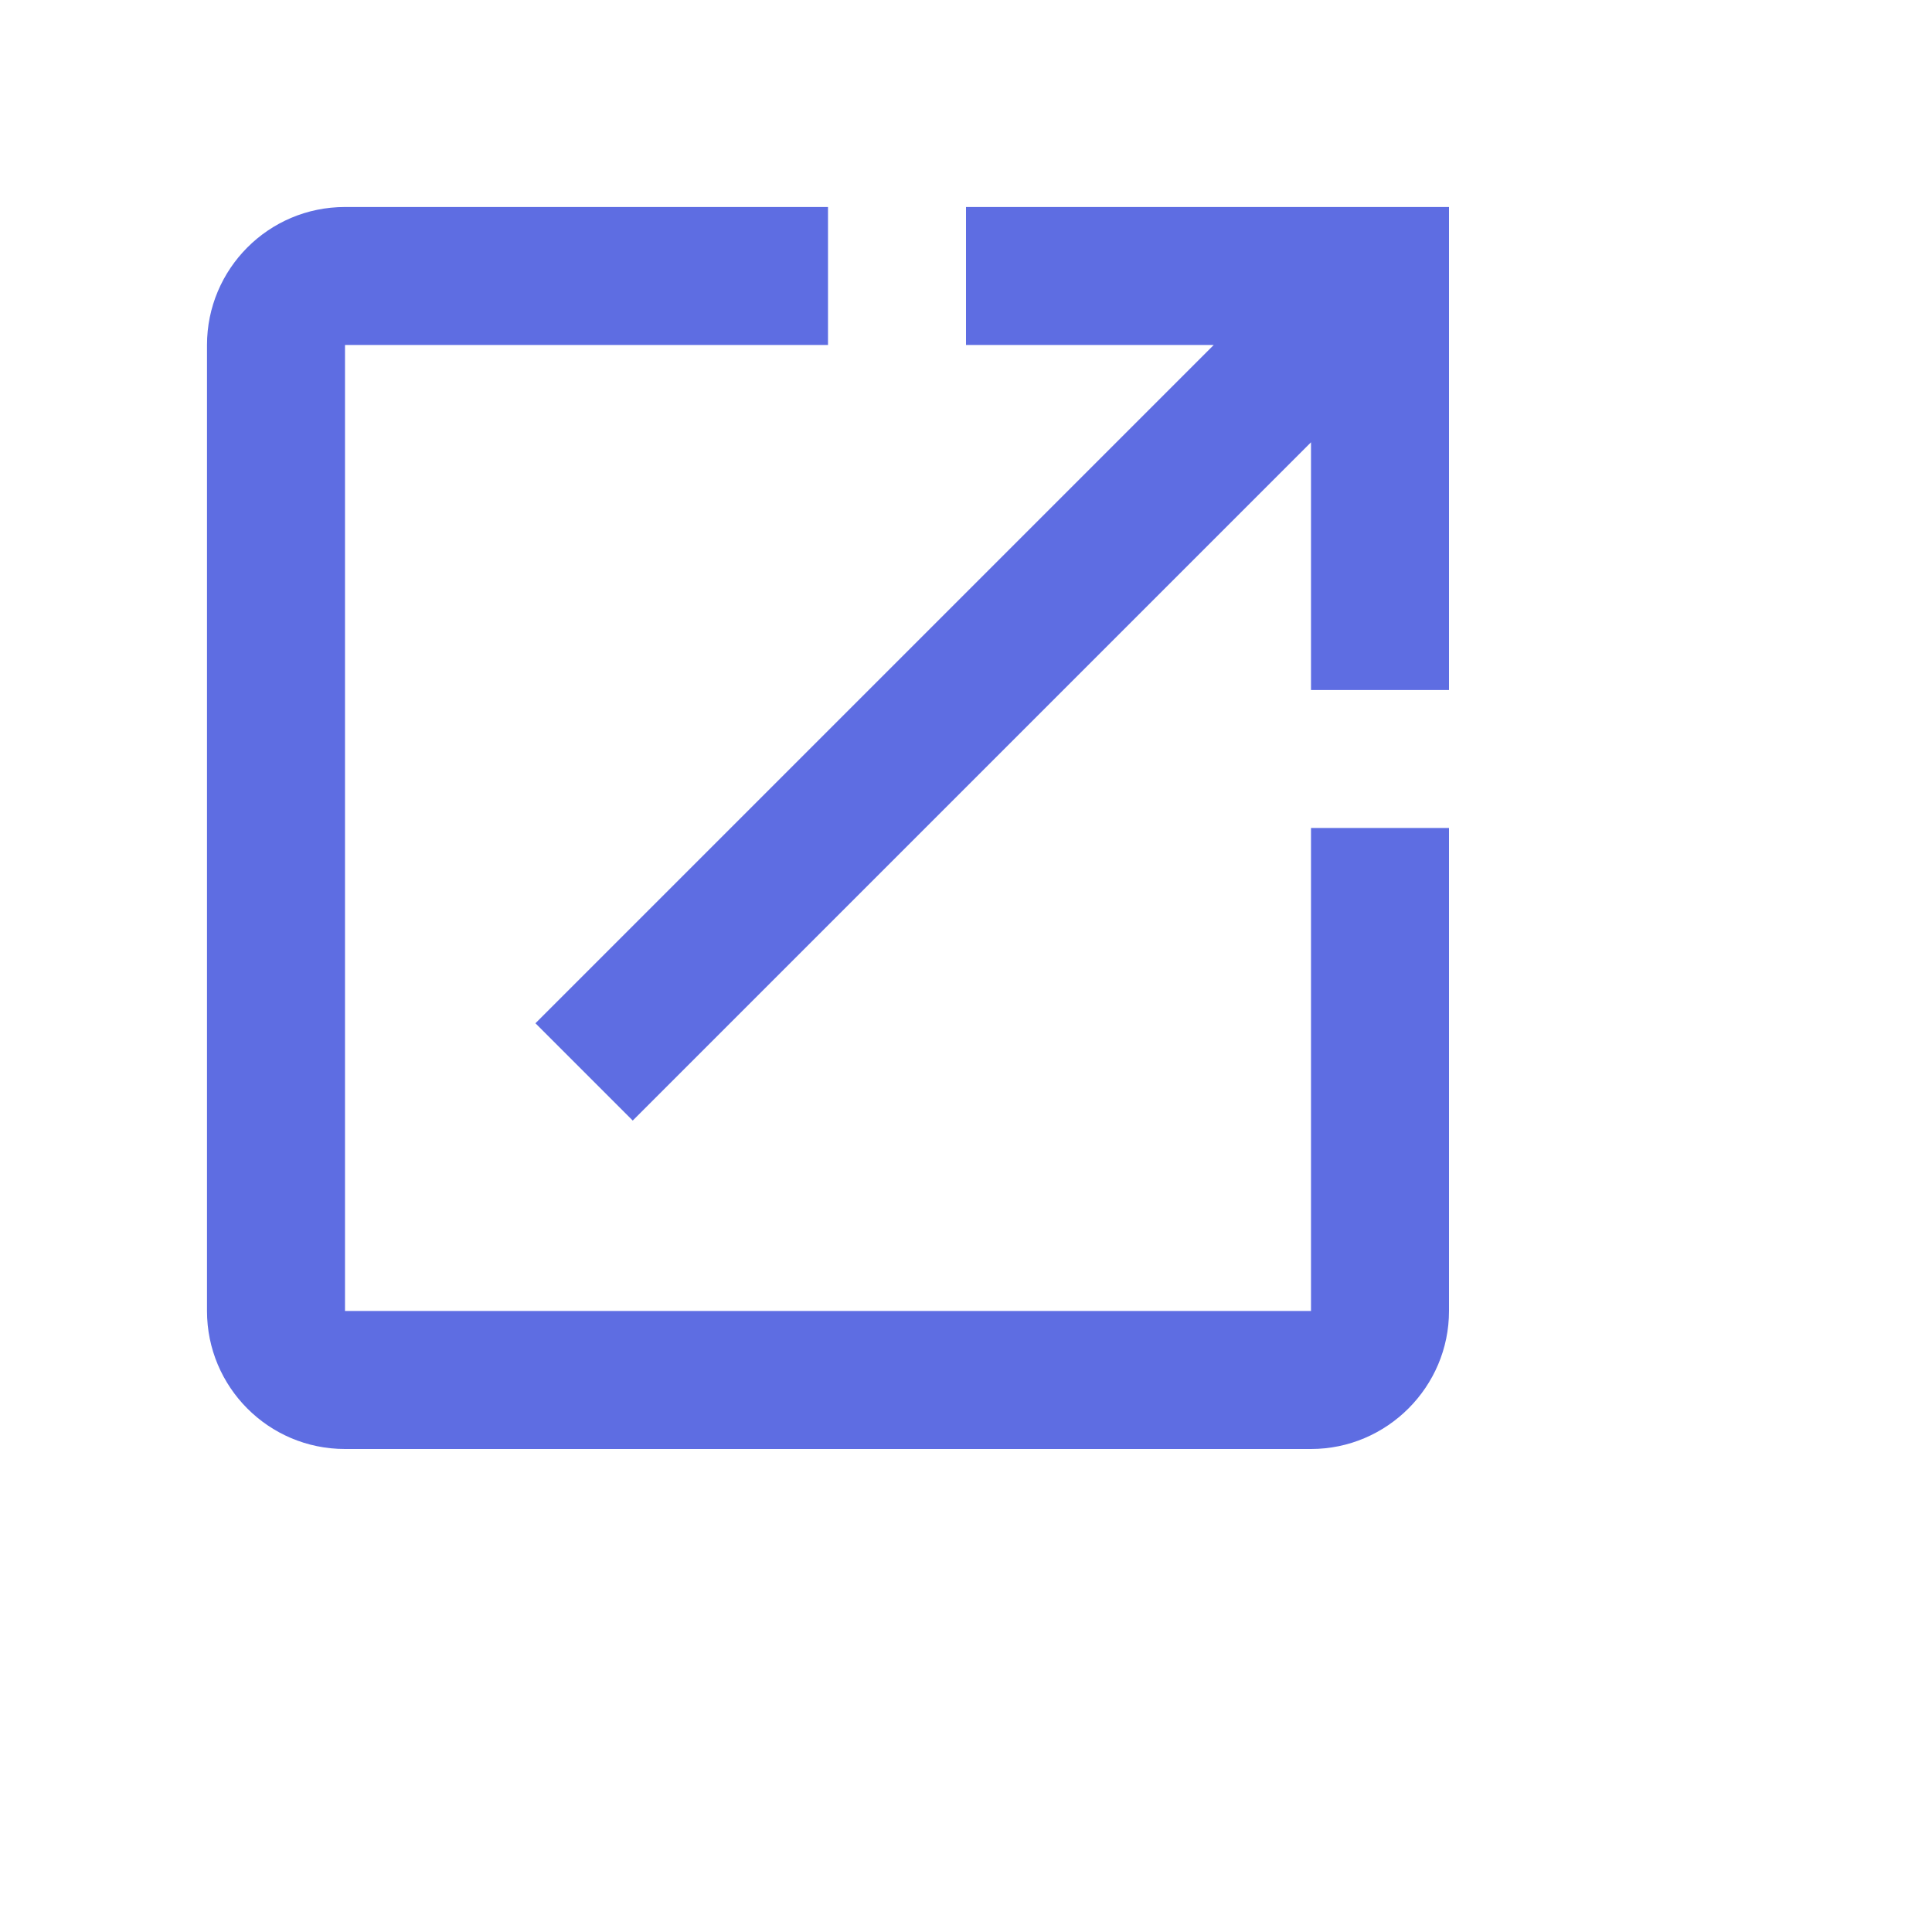
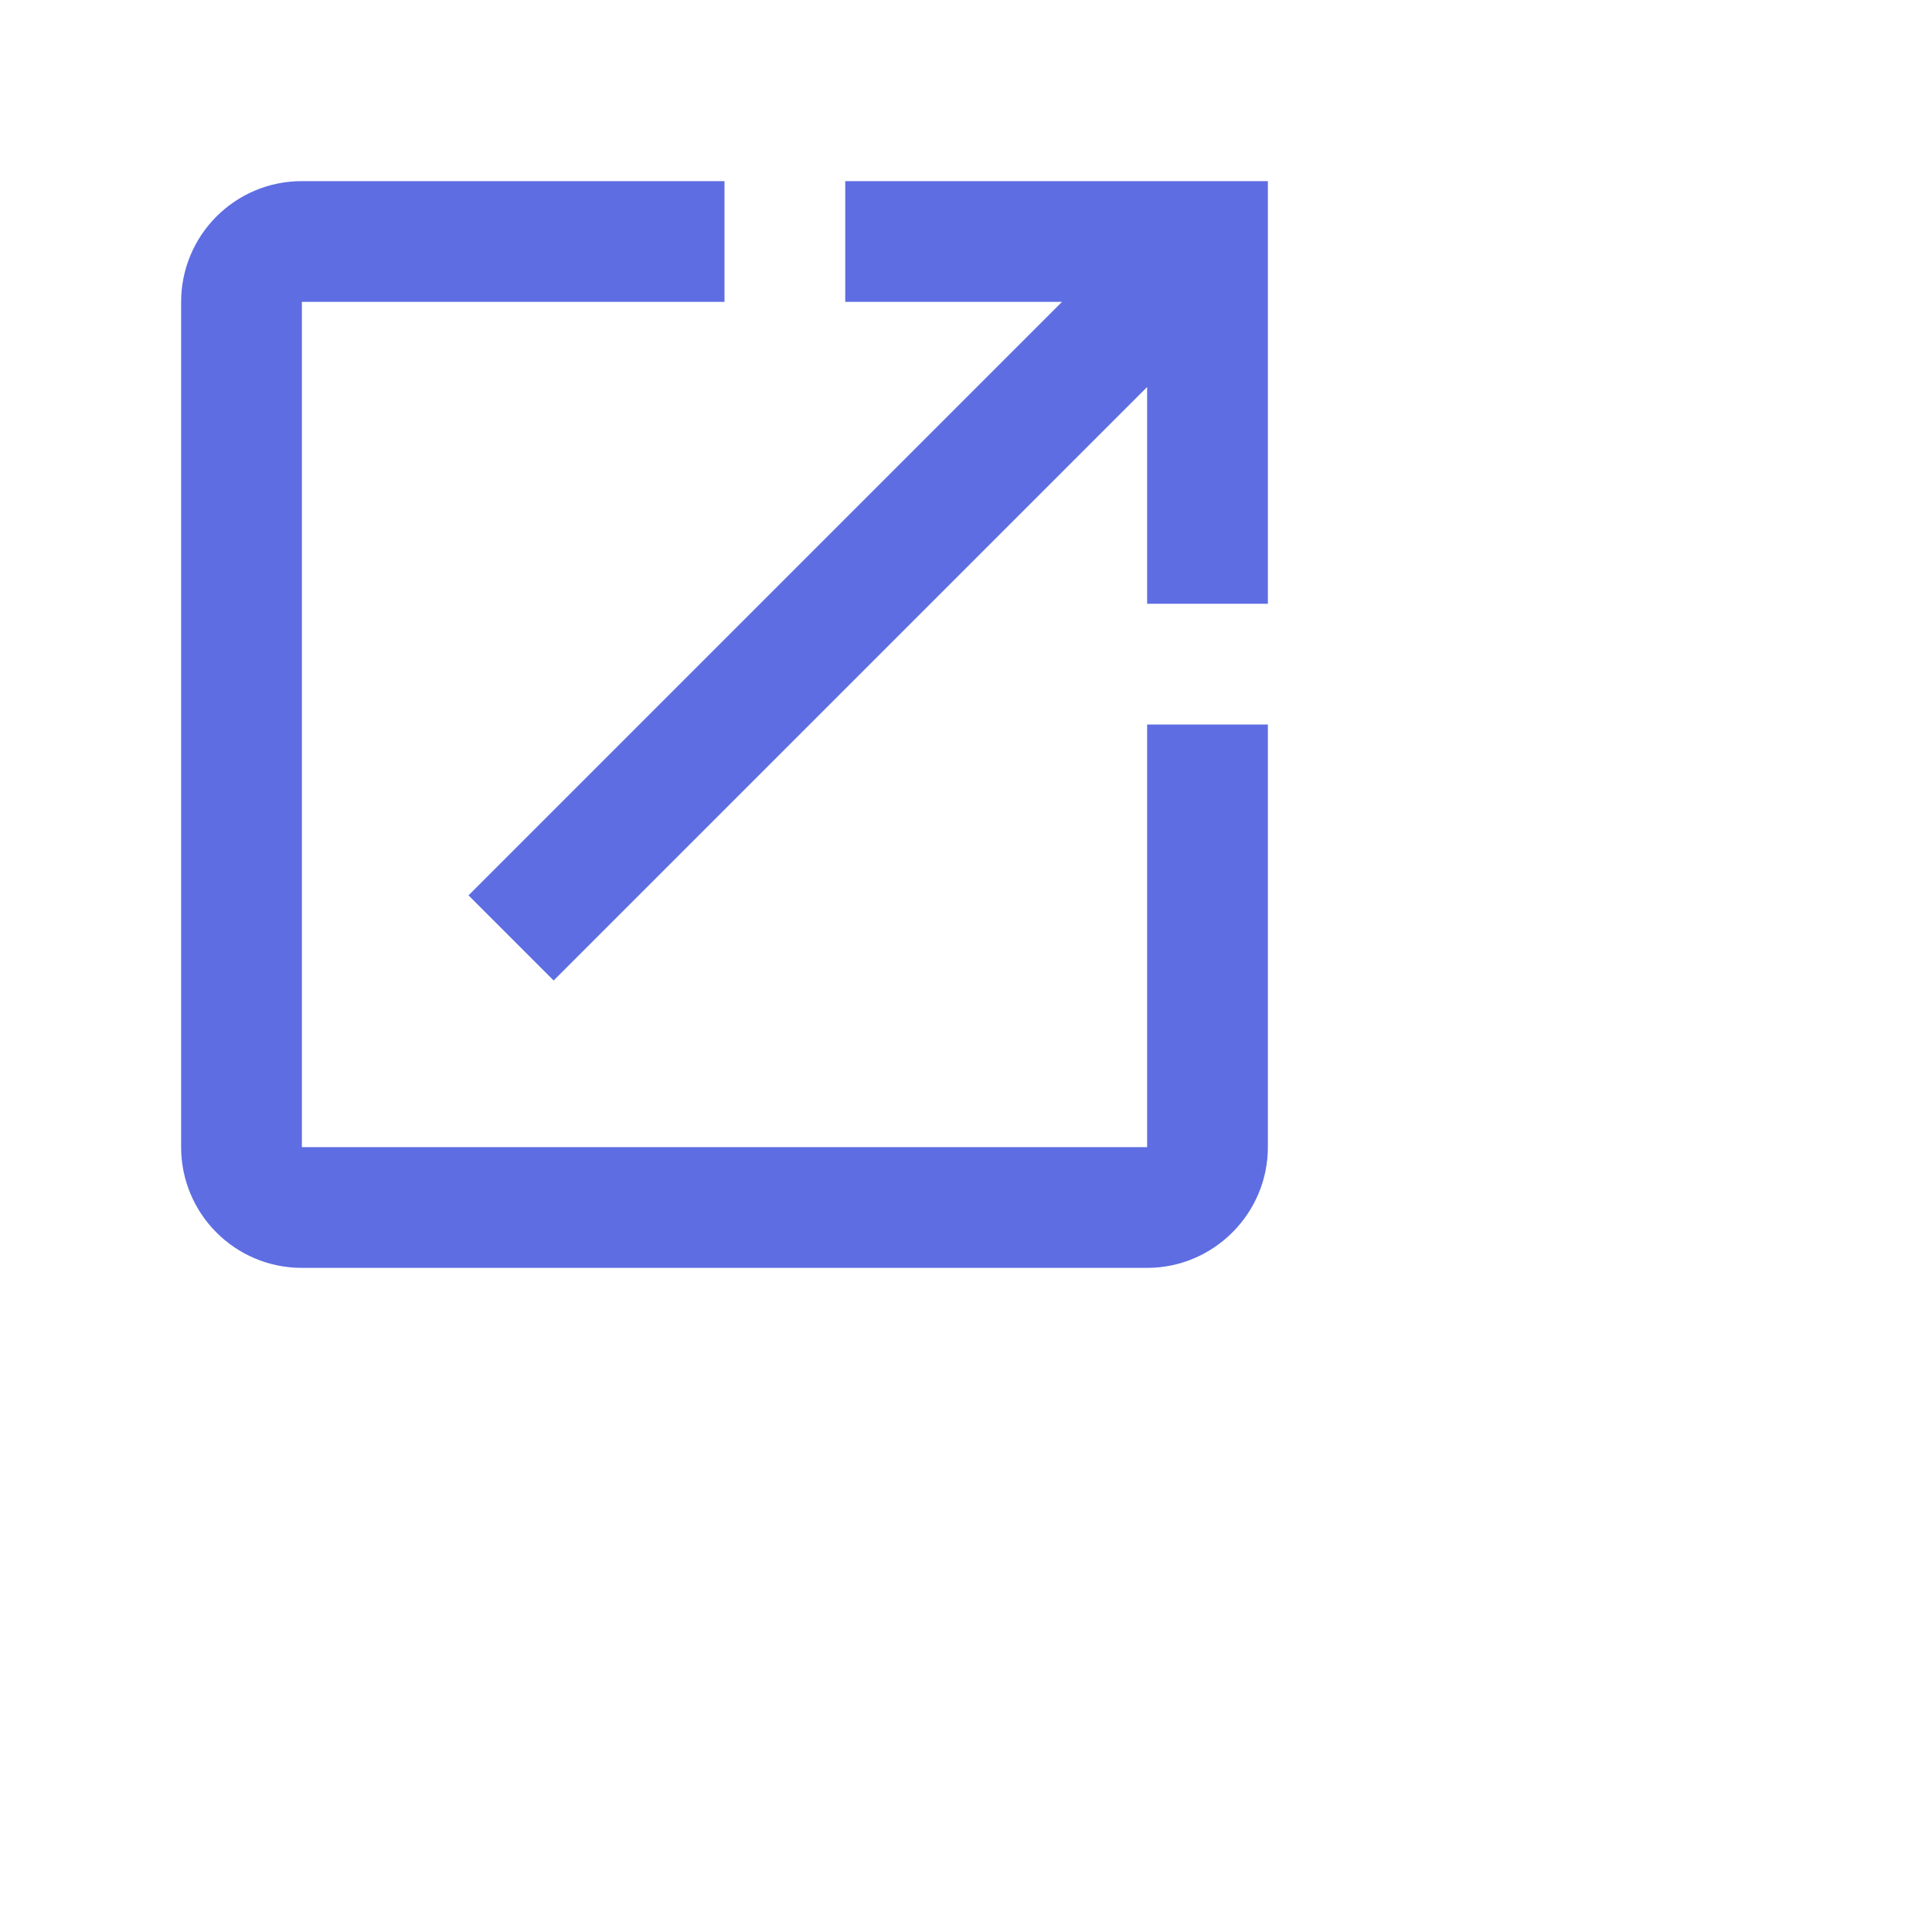
- <svg xmlns="http://www.w3.org/2000/svg" height="18px" viewBox="0 0 28 28" width="18px" fill="#5E6DE2">
+ <svg xmlns="http://www.w3.org/2000/svg" height="18px" viewBox="0 0 32 32" width="18px" fill="#5E6DE2">
  <path d="M0 0h24v24H0z" fill="none" />
  <path d="M19 19H5V5h7V3H5c-1.11 0-2 .9-2 2v14c0 1.1.89 2 2 2h14c1.1 0 2-.9 2-2v-7h-2v7zM14 3v2h3.59l-9.83 9.83 1.41 1.41L19 6.41V10h2V3h-7z" />
</svg>
